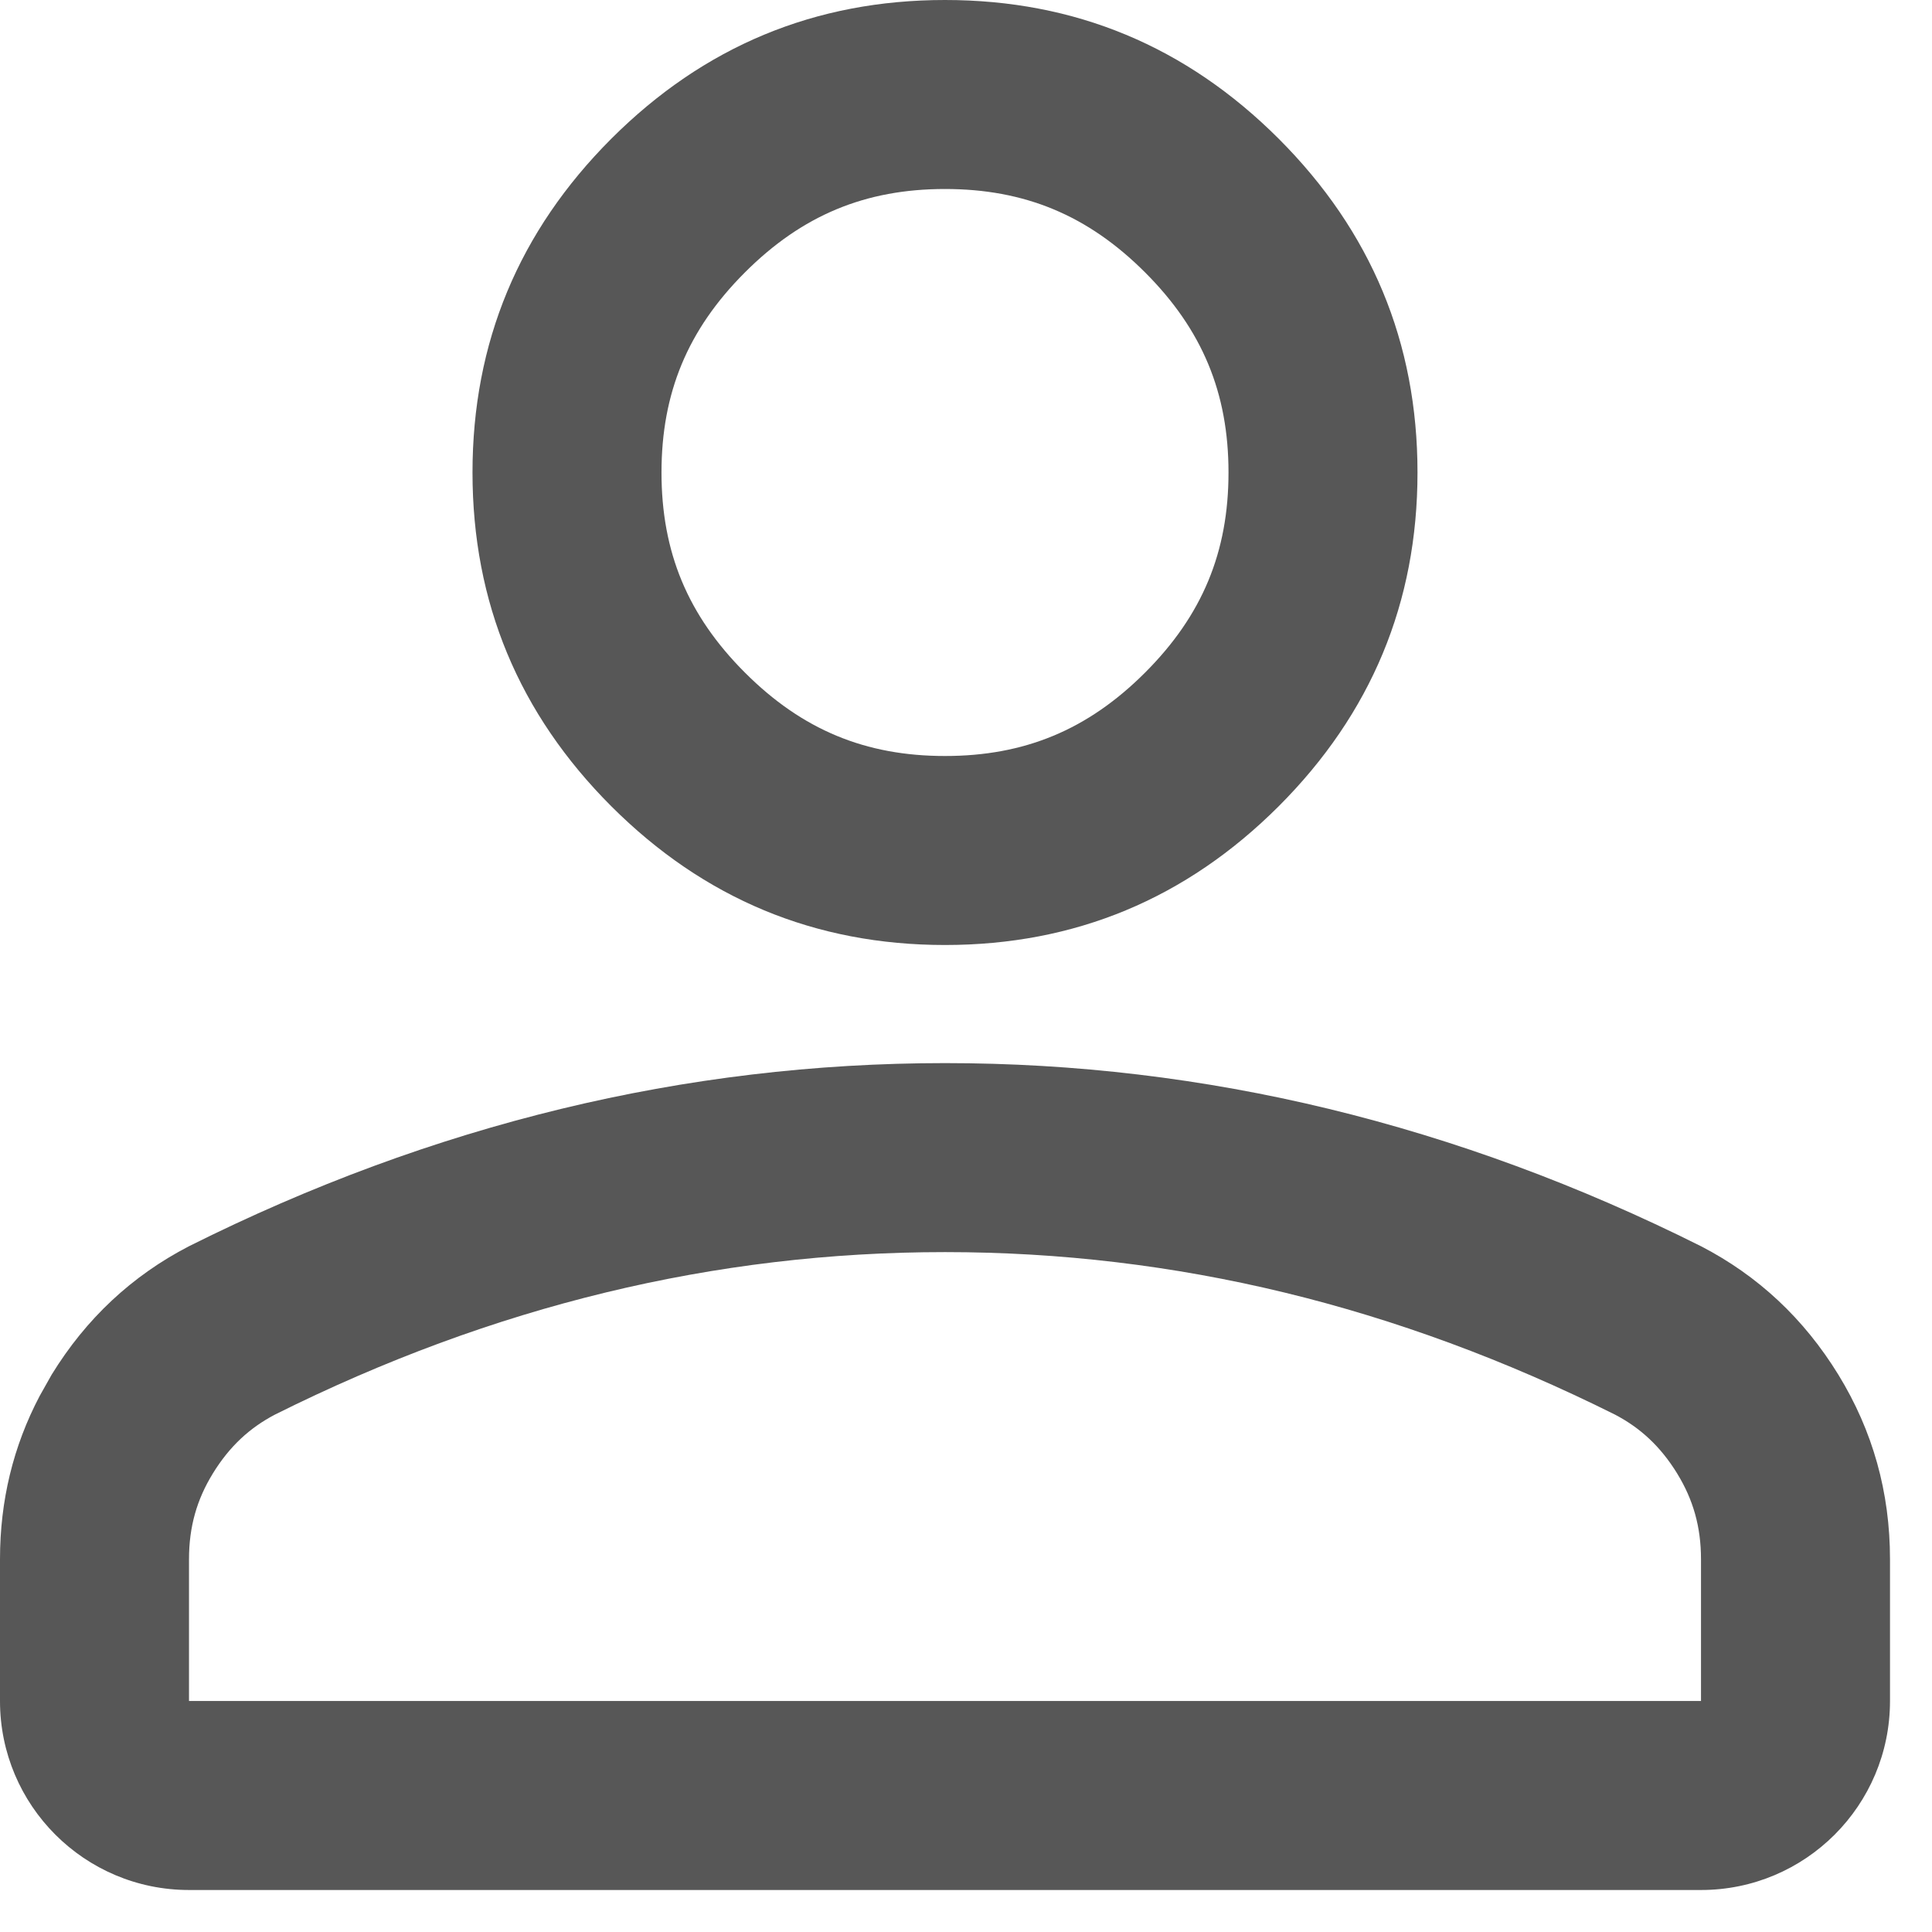
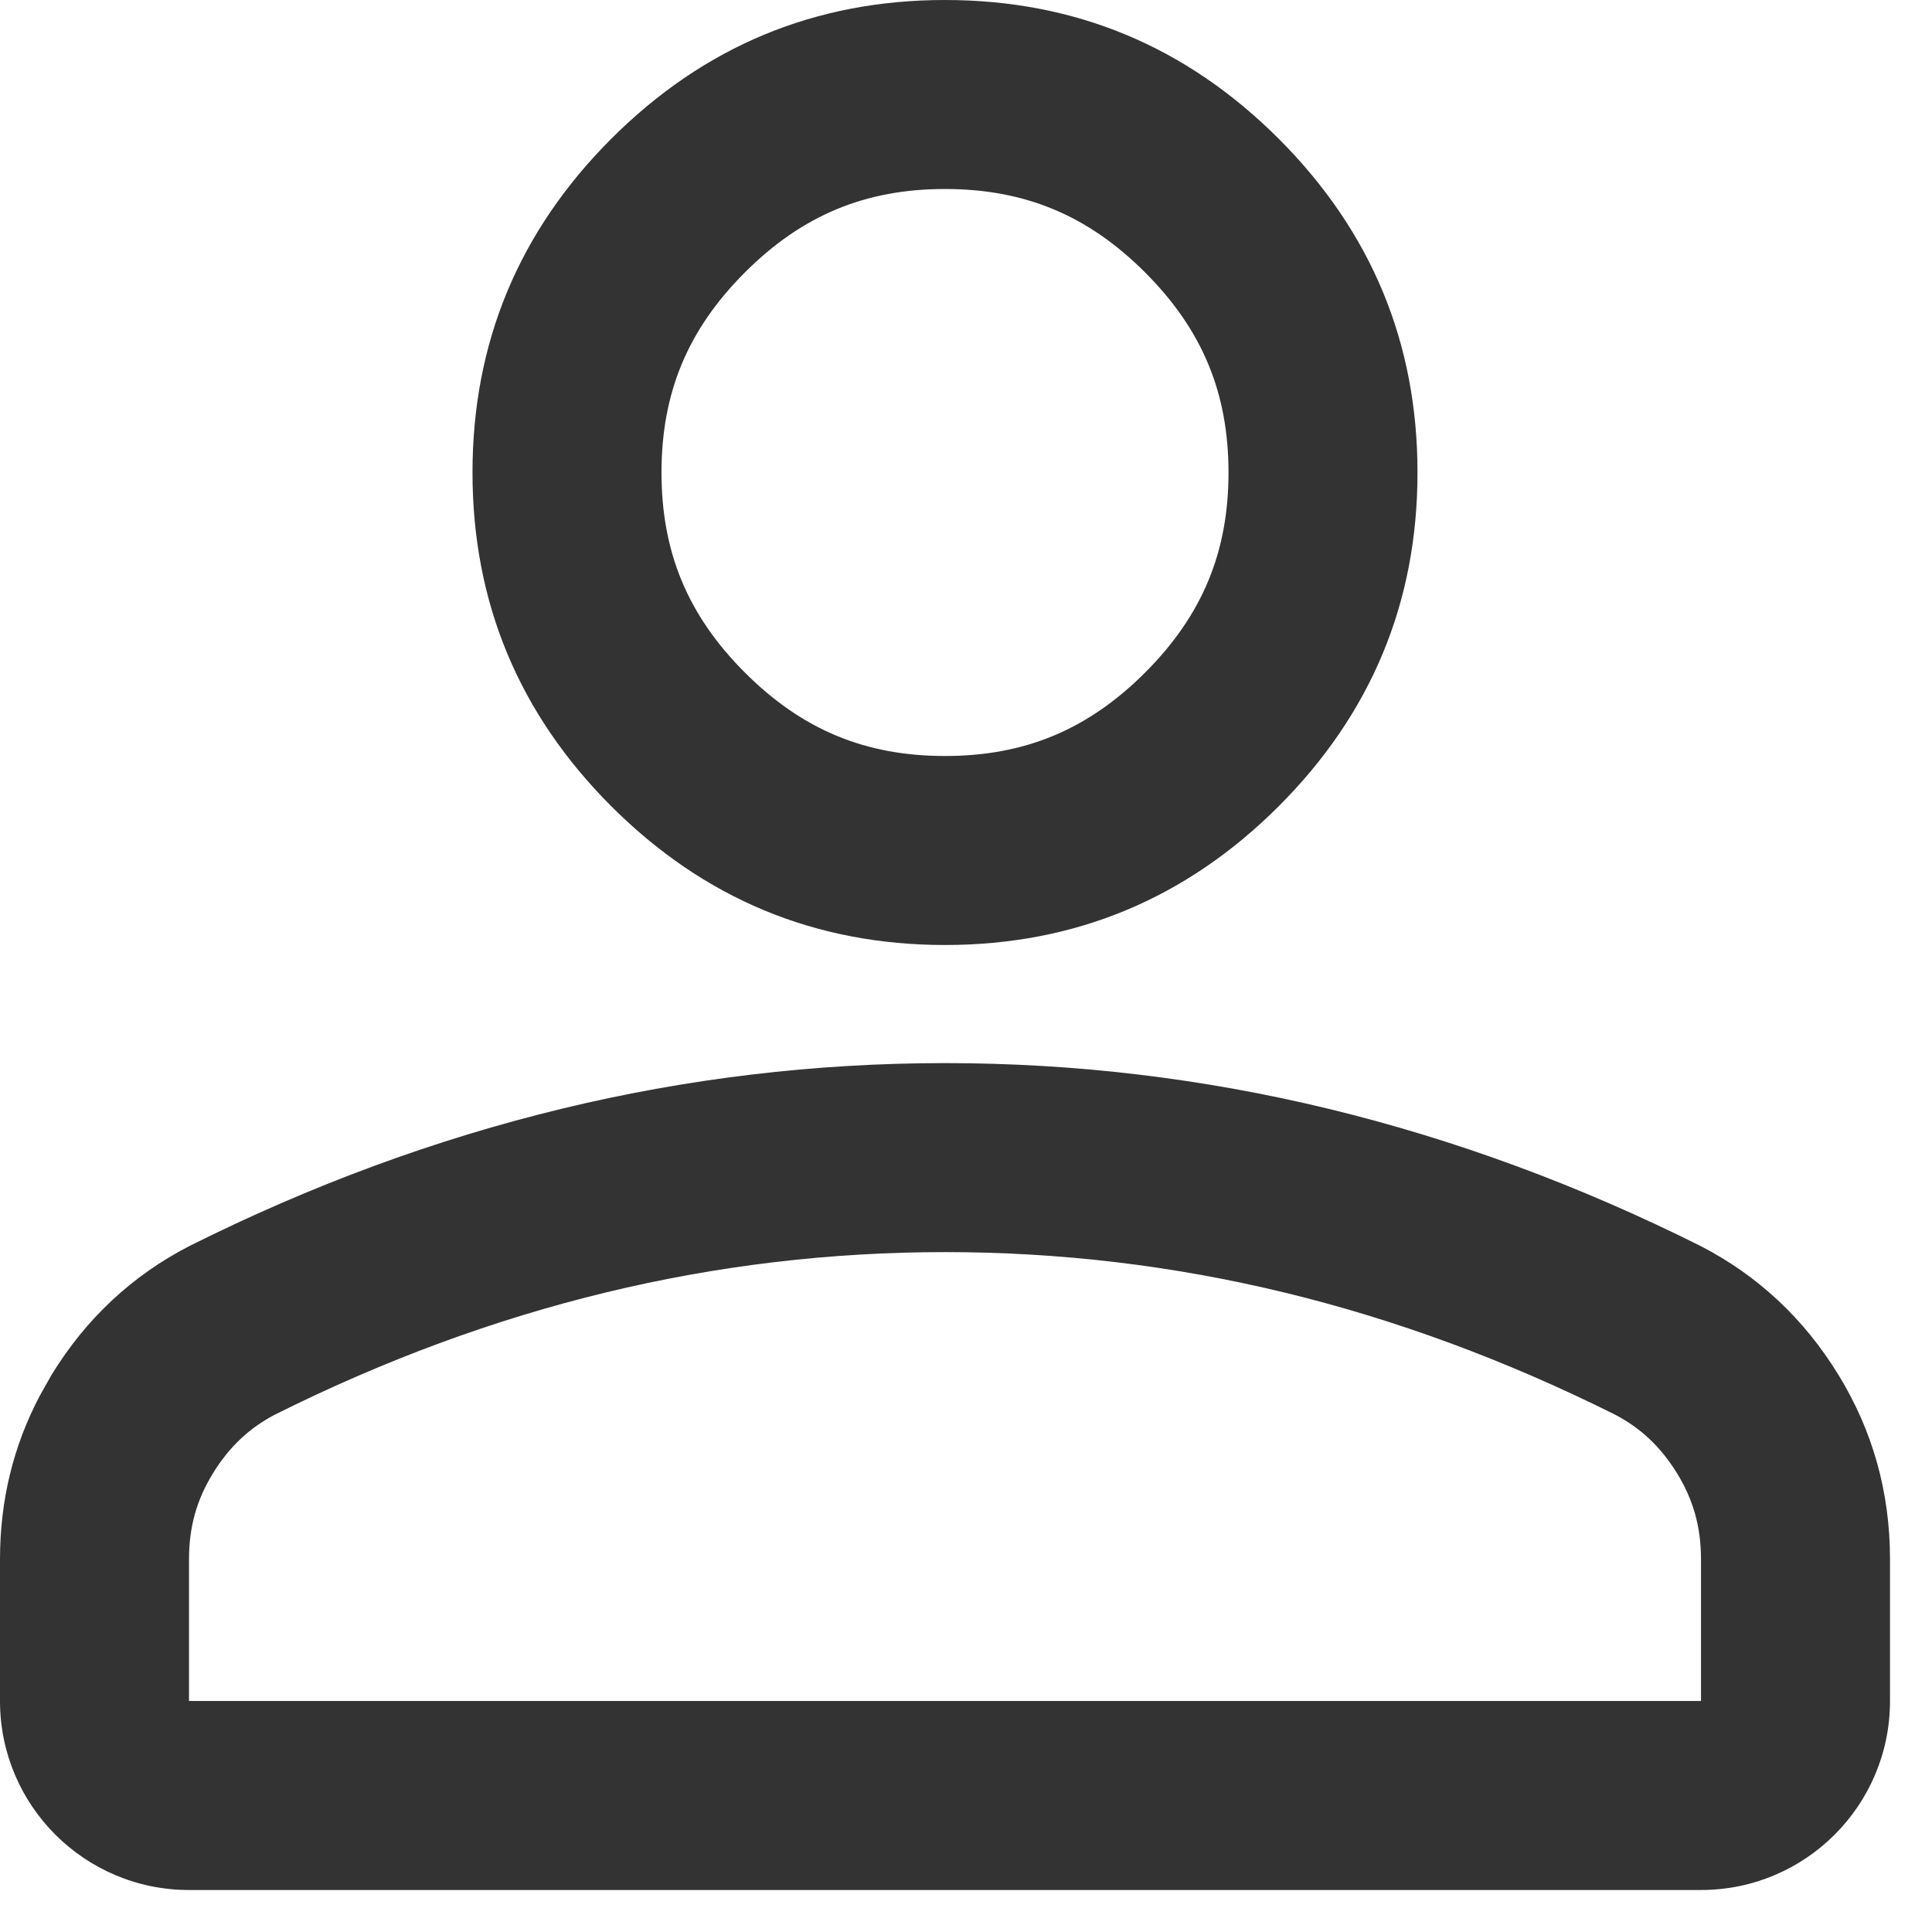
<svg xmlns="http://www.w3.org/2000/svg" width="23" height="23" viewBox="0 0 23 23" fill="none">
-   <path d="M20.25 20.25V22.5H2.25V20.25H20.25ZM20.25 18.562C20.25 18.175 20.156 17.851 19.967 17.543L19.966 17.541C19.767 17.218 19.527 16.998 19.225 16.84C17.921 16.19 16.611 15.707 15.29 15.387C13.964 15.066 12.619 14.906 11.25 14.906C9.881 14.906 8.536 15.066 7.21 15.387C5.889 15.707 4.578 16.189 3.274 16.84C2.972 16.998 2.733 17.218 2.534 17.541L2.533 17.543C2.344 17.851 2.25 18.175 2.25 18.562V22.5C1.007 22.5 0 21.493 0 20.25V18.562C2.14961e-07 17.865 0.157 17.218 0.472 16.619L0.615 16.365C1.025 15.698 1.57 15.188 2.25 14.836C3.703 14.109 5.18 13.565 6.68 13.201C8.18 12.838 9.703 12.656 11.25 12.656C12.797 12.656 14.32 12.838 15.82 13.201C17.32 13.565 18.797 14.109 20.25 14.836C20.93 15.188 21.475 15.698 21.885 16.365C22.295 17.033 22.5 17.766 22.5 18.562V20.25C22.5 21.493 21.493 22.5 20.25 22.5V18.562ZM14.625 5.625C14.625 4.68 14.315 3.926 13.632 3.243C12.949 2.56 12.195 2.25 11.25 2.25C10.305 2.25 9.551 2.56 8.868 3.243C8.185 3.926 7.875 4.68 7.875 5.625C7.875 6.57 8.185 7.324 8.868 8.007C9.551 8.69 10.305 9 11.25 9C12.195 9 12.949 8.69 13.632 8.007C14.315 7.324 14.625 6.57 14.625 5.625ZM16.875 5.625C16.875 7.172 16.324 8.496 15.223 9.598C14.121 10.699 12.797 11.25 11.25 11.25C9.703 11.25 8.379 10.699 7.277 9.598C6.176 8.496 5.625 7.172 5.625 5.625C5.625 4.078 6.176 2.754 7.277 1.652C8.379 0.551 9.703 0 11.25 0C12.797 0 14.121 0.551 15.223 1.652C16.324 2.754 16.875 4.078 16.875 5.625Z" fill="#2D2D2D" fill-opacity="0.8" />
+   <path d="M20.25 20.25V22.5H2.25V20.25H20.25ZM20.25 18.562C20.25 18.175 20.156 17.851 19.967 17.543L19.966 17.541C19.767 17.218 19.527 16.998 19.225 16.84C17.921 16.19 16.611 15.707 15.29 15.387C13.964 15.066 12.619 14.906 11.25 14.906C9.881 14.906 8.536 15.066 7.21 15.387C5.889 15.707 4.578 16.189 3.274 16.84C2.972 16.998 2.733 17.218 2.534 17.541L2.533 17.543C2.344 17.851 2.25 18.175 2.25 18.562V22.5C1.007 22.5 0 21.493 0 20.25V18.562C2.14961e-07 17.865 0.157 17.218 0.472 16.619L0.615 16.365C1.025 15.698 1.57 15.188 2.25 14.836C3.703 14.109 5.18 13.565 6.68 13.201C8.18 12.838 9.703 12.656 11.25 12.656C12.797 12.656 14.32 12.838 15.82 13.201C17.32 13.565 18.797 14.109 20.25 14.836C20.93 15.188 21.475 15.698 21.885 16.365C22.295 17.033 22.5 17.766 22.5 18.562V20.25C22.5 21.493 21.493 22.5 20.25 22.5V18.562ZM14.625 5.625C14.625 4.68 14.315 3.926 13.632 3.243C12.949 2.56 12.195 2.25 11.25 2.25C10.305 2.25 9.551 2.56 8.868 3.243C8.185 3.926 7.875 4.68 7.875 5.625C7.875 6.57 8.185 7.324 8.868 8.007C9.551 8.69 10.305 9 11.25 9C12.195 9 12.949 8.69 13.632 8.007C14.315 7.324 14.625 6.57 14.625 5.625ZM16.875 5.625C16.875 7.172 16.324 8.496 15.223 9.598C14.121 10.699 12.797 11.25 11.25 11.25C9.703 11.25 8.379 10.699 7.277 9.598C6.176 8.496 5.625 7.172 5.625 5.625C5.625 4.078 6.176 2.754 7.277 1.652C8.379 0.551 9.703 0 11.25 0C12.797 0 14.121 0.551 15.223 1.652C16.324 2.754 16.875 4.078 16.875 5.625Z" fill="currentColor" fill-opacity="0.8" />
</svg>
